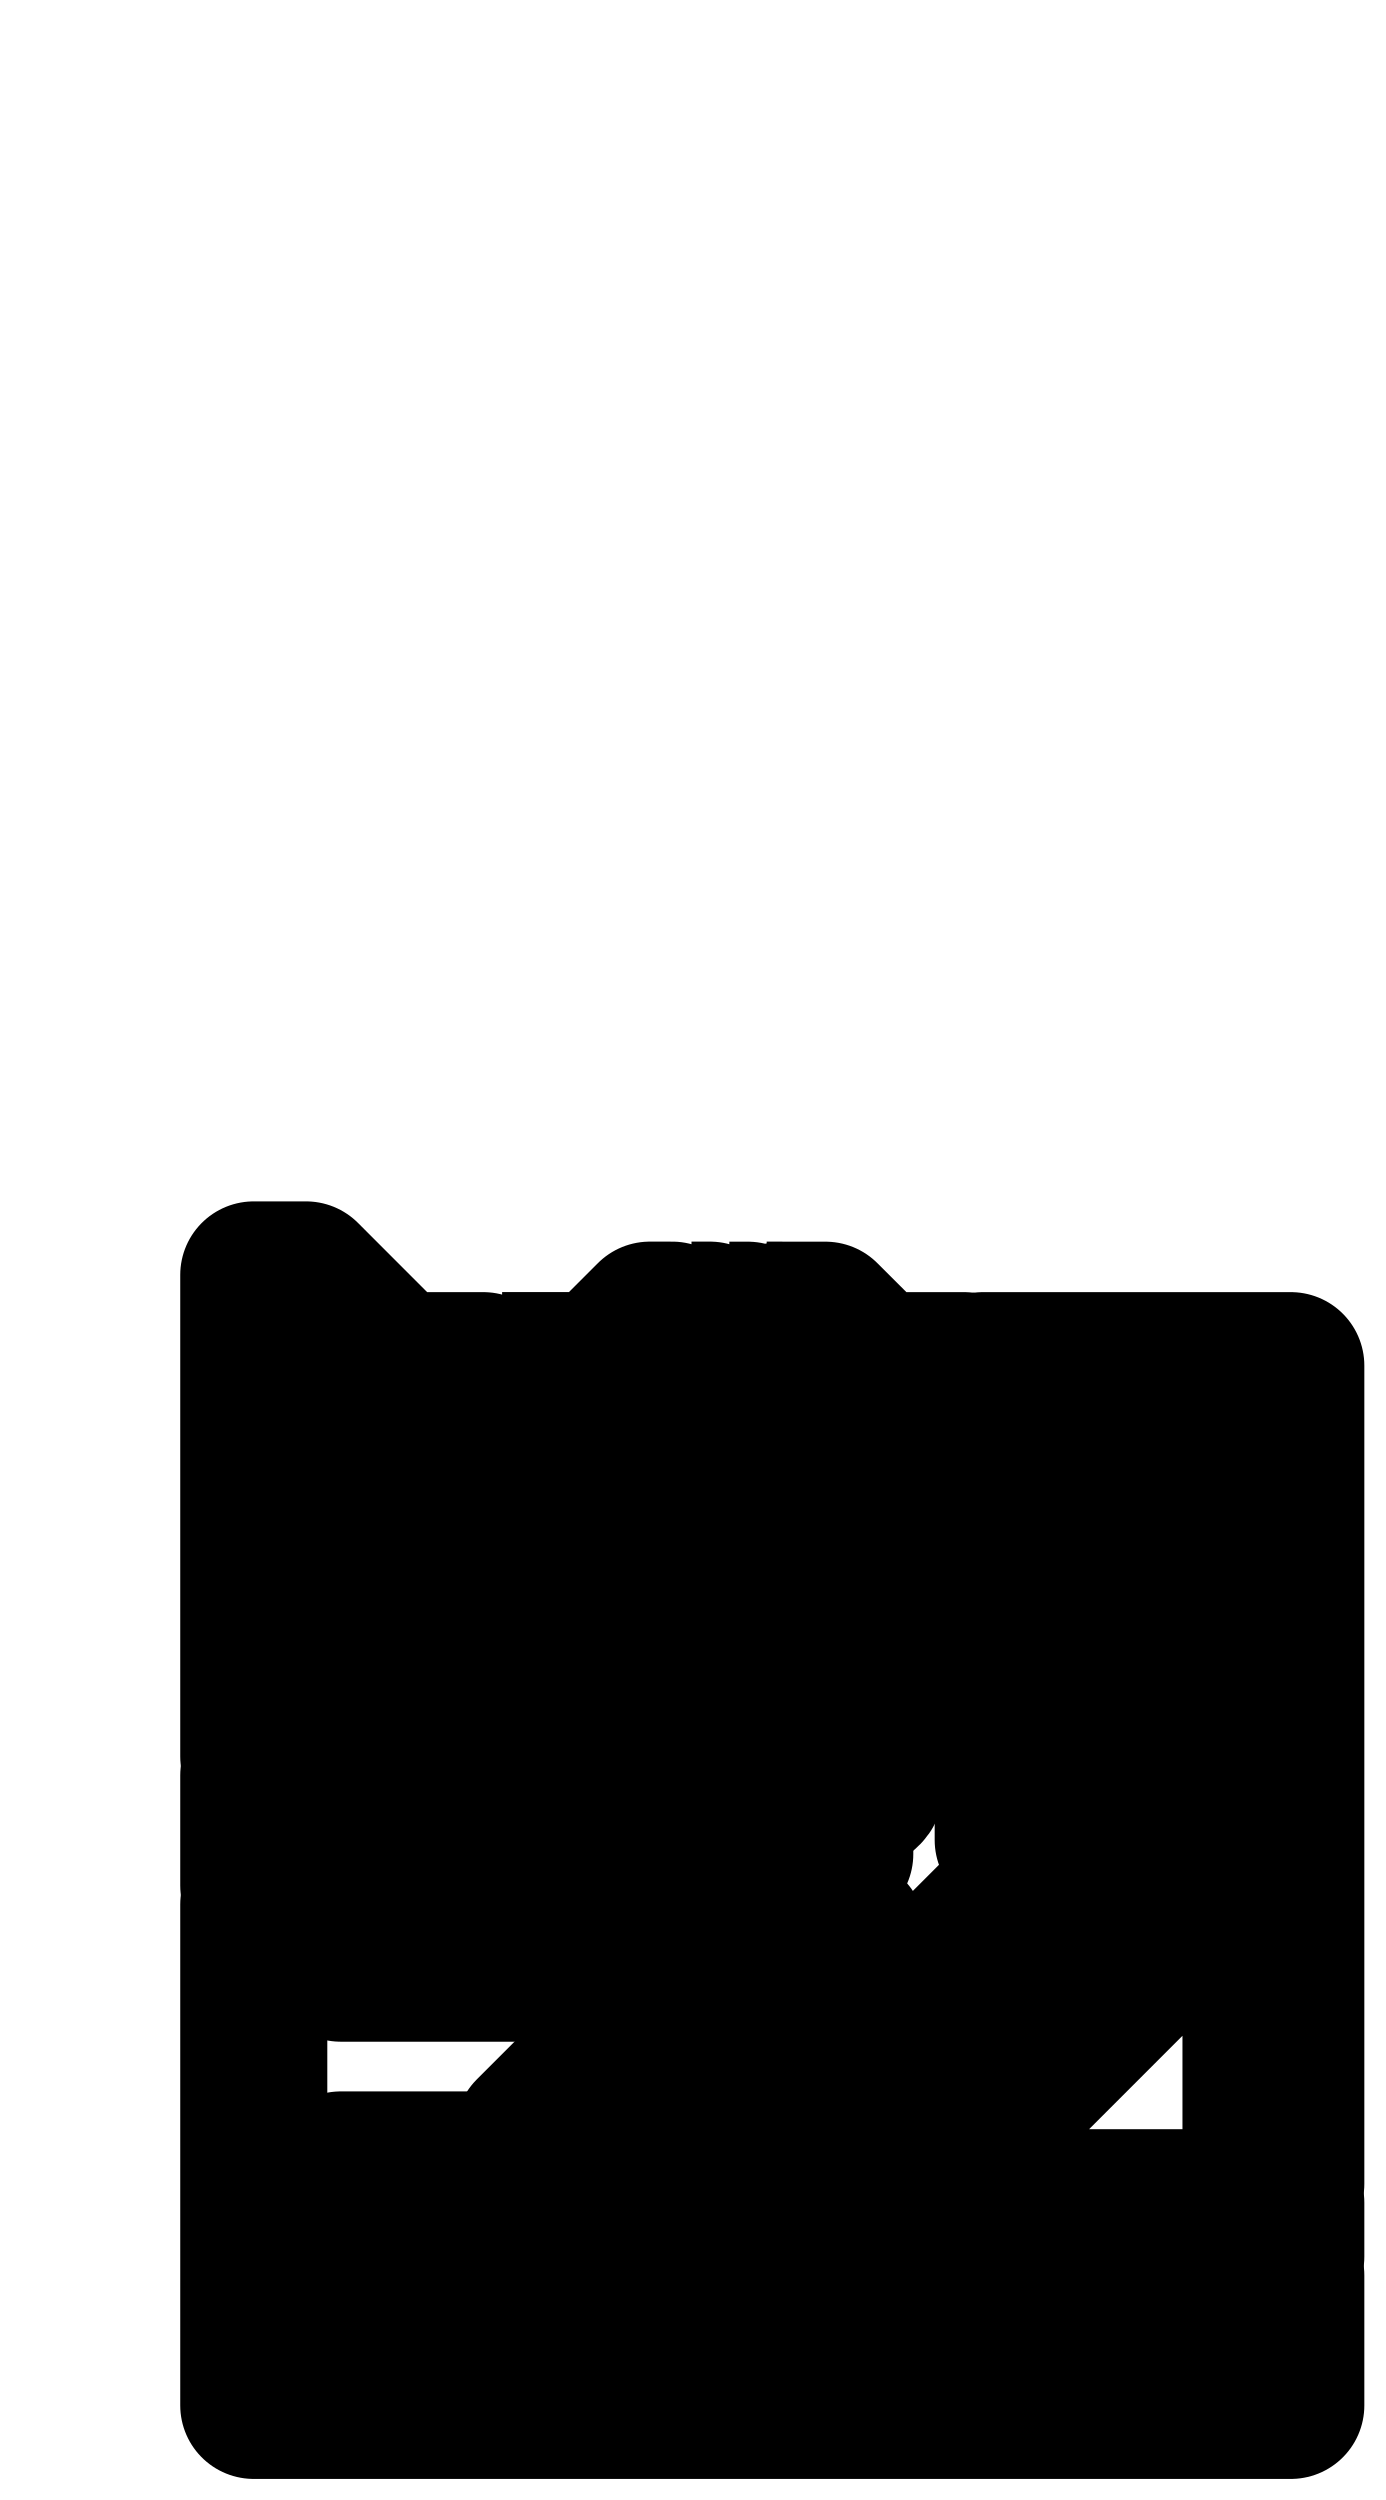
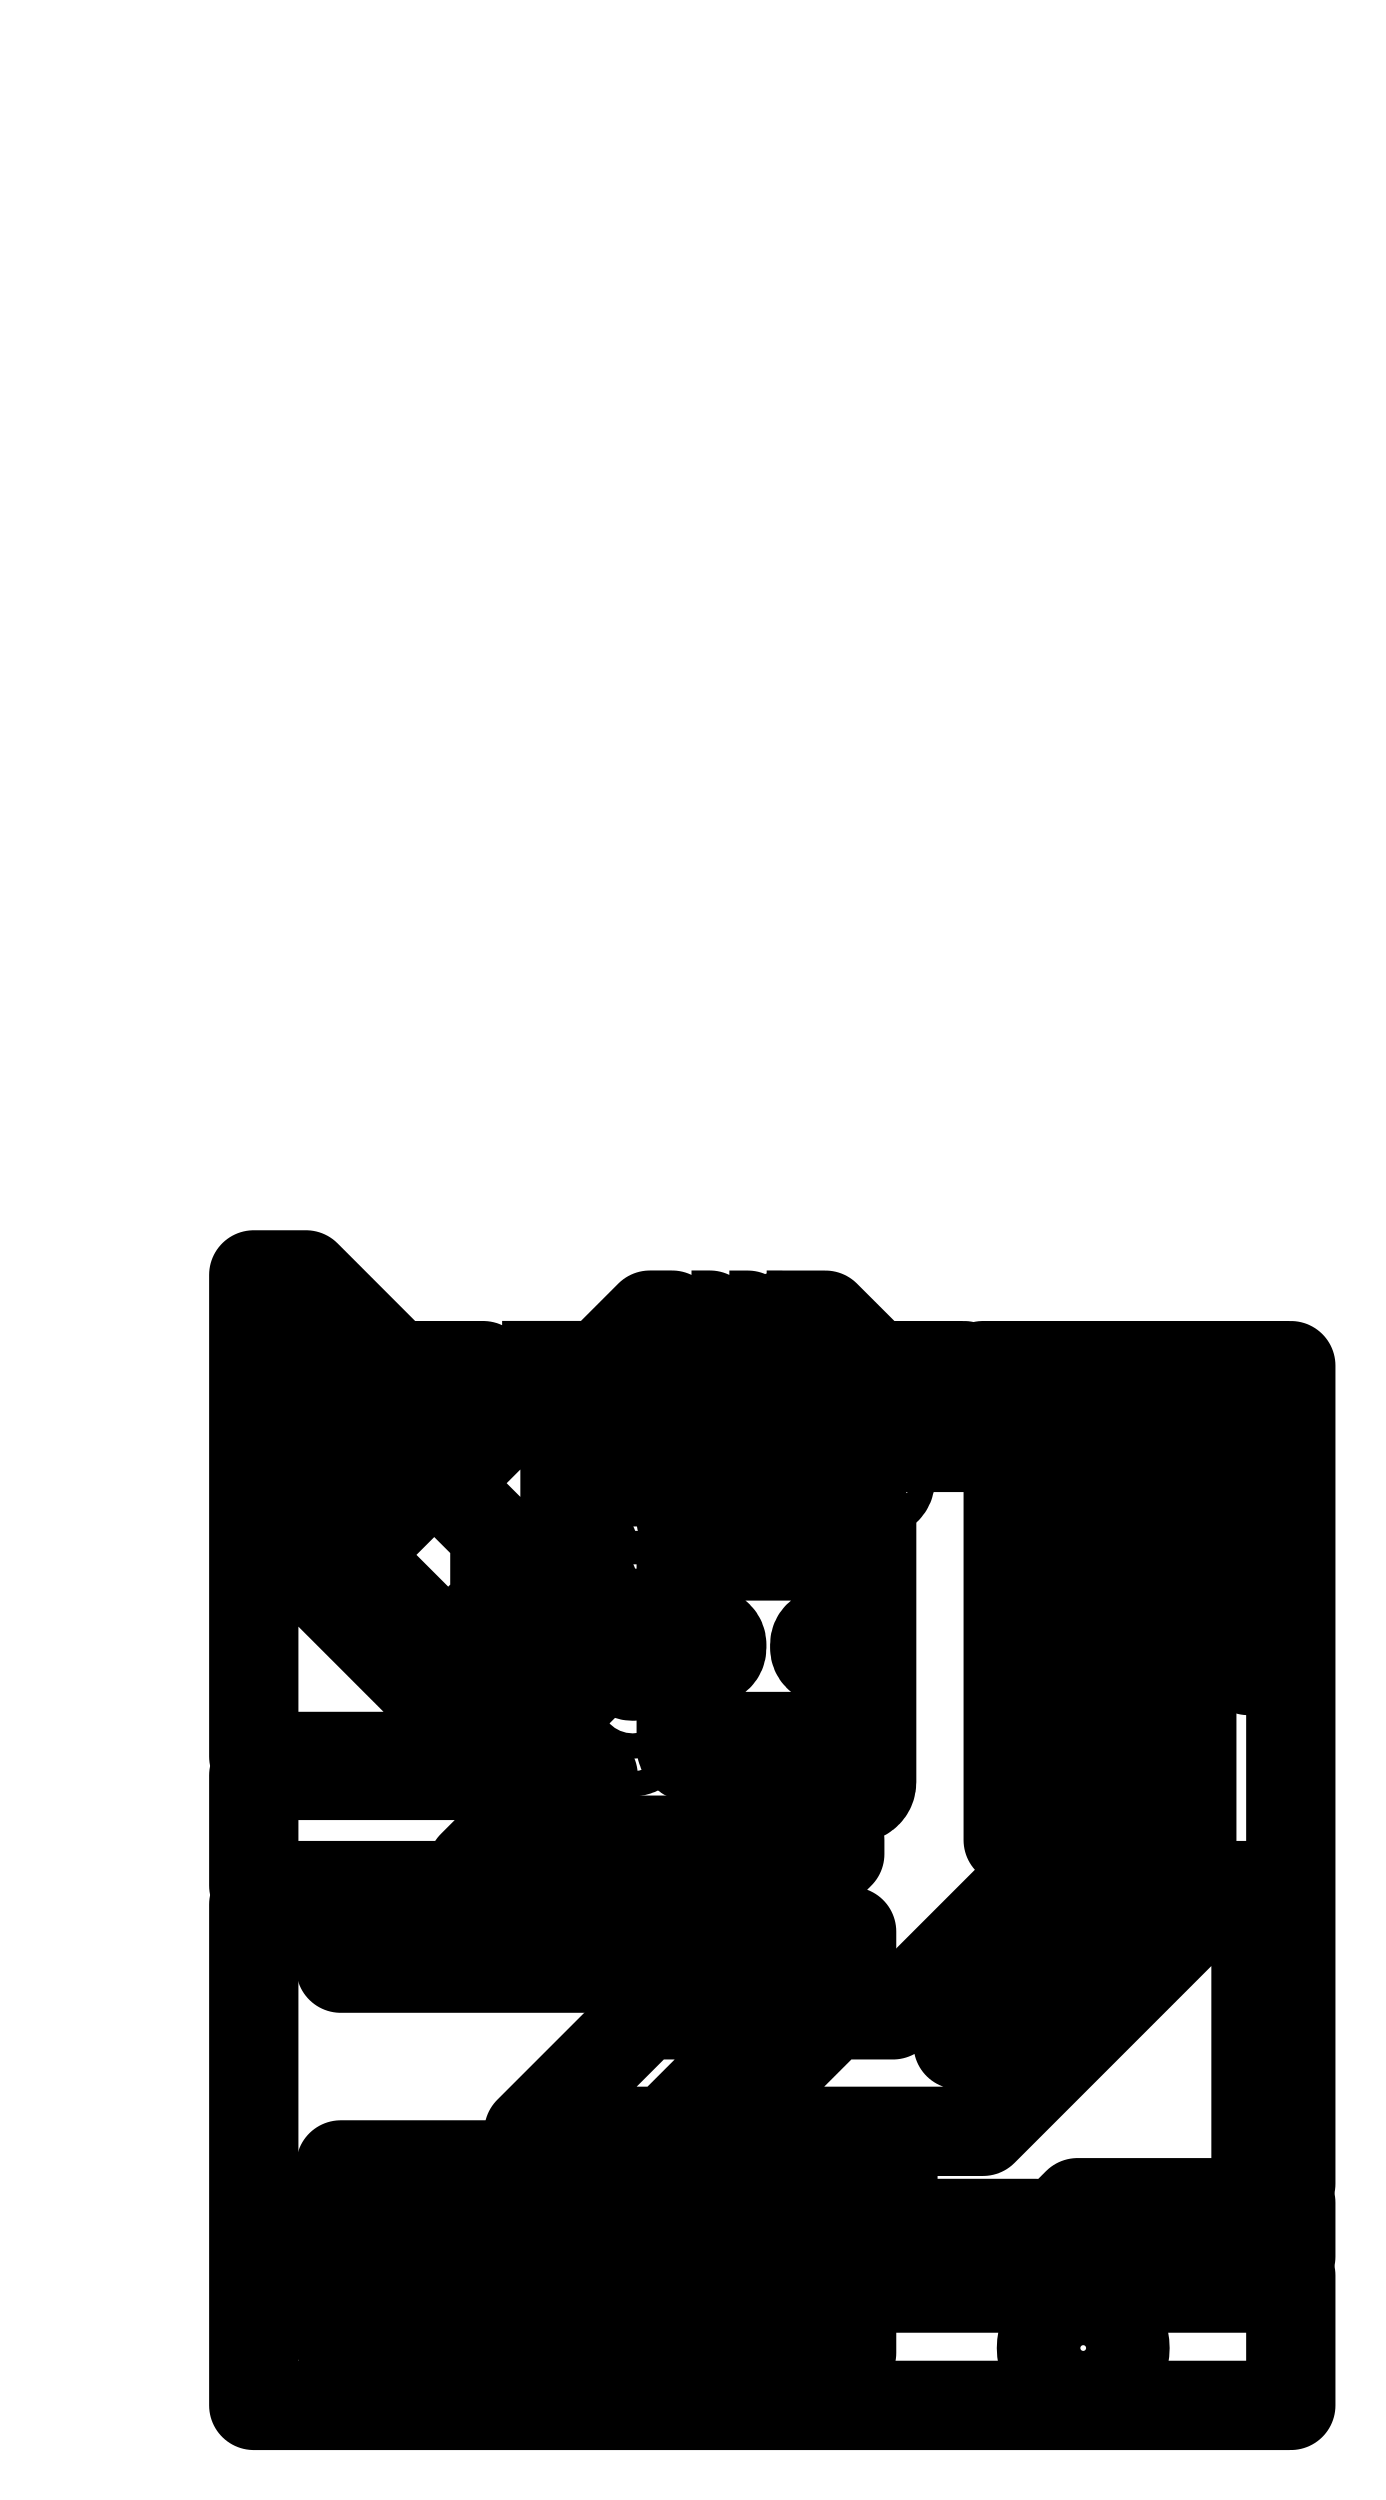
<svg xmlns="http://www.w3.org/2000/svg" viewBox="0 0 219.68 396.42">
-   <g transform="translate(-53.04,-156.22)" stroke-width="23.32">
+   <g transform="translate(-53.04,-156.22)" stroke-width="14.16">
    <g id="Z690-ATX-Motherboard-icon-v1">
      <path id="board 00000132056405230053861860000016042239392162475189 " fill="none" stroke="currentColor" stroke-linecap="round" stroke-linejoin="round" d="m257.72 502.5v-129.73h-48.81" />
      <path id="board 00000158714780269244699210000006943692036089121970 " fill="none" stroke="currentColor" stroke-linecap="round" stroke-linejoin="round" d="m93.28 458.21v79.43h164.44v-20.6" />
      <path id="ram-sticks 00000134964882146014292960000014836808961952876174 " fill="none" stroke="currentColor" stroke-linejoin="round" d="m212.91 375.77h5.27v6.08h-5.27zm7.94 6.08h5.28v-6.08h-5.28zm7.95 0h5.27v-6.08h-5.27zm7.94 0h5.28v-6.08h-5.28zm-23.83 60.08h5.27v-60.08h-5.27zm7.94 0h5.28v-60.08h-5.28zm7.95 0h5.27v-60.08h-5.27zm7.94 0h5.28v-60.07h-5.28zm-23.83 6.07h5.27v-6.07h-5.27zm7.94 0h5.28v-6.08h-5.28zm7.95 0h5.27v-6.08h-5.27zm7.94 0h5.28v-6.08h-5.28z" />
      <path id="vrms" fill="none" stroke="currentColor" stroke-linecap="round" stroke-linejoin="round" d="m155.37 432c0 1.11-0.9 2-2 2-1.11 0-2-0.89-2-2 0-1.1 0.89-2 2-2 1.1 0 2 0.9 2 2zm-2-8c-1.11 0-2 0.9-2 2 0 1.11 0.89 2 2 2 1.1 0 2-0.89 2-2 0-1.1-0.9-2-2-2zm0-6c-1.11 0-2 0.9-2 2 0 1.11 0.89 2 2 2 1.1 0 2-0.89 2-2 0-1.1-0.9-2-2-2zm0-6c-1.11 0-2 0.9-2 2 0 1.11 0.89 2 2 2 1.1 0 2-0.89 2-2 0-1.1-0.9-2-2-2zm0-6c-1.11 0-2 0.9-2 2 0 1.11 0.89 2 2 2 1.1 0 2-0.89 2-2 0-1.1-0.9-2-2-2zm0-6c-1.11 0-2 0.9-2 2 0 1.11 0.89 2 2 2 1.1 0 2-0.89 2-2 0-1.1-0.9-2-2-2zm8.83-7.02c-1.1 0-2-0.9-2-2 0-1.11 0.9-2 2-2 1.11 0 2 0.89 2 2 0 1.1-0.89 2-2 2zm8-2c0-1.11-0.89-2-2-2-1.1 0-2 0.89-2 2 0 1.1 0.9 2 2 2 1.11 0 2-0.9 2-2zm6 0c0-1.11-0.89-2-2-2-1.1 0-2 0.89-2 2 0 1.1 0.9 2 2 2 1.11 0 2-0.9 2-2zm6 0c0-1.11-0.89-2-2-2-1.1 0-2 0.89-2 2 0 1.1 0.9 2 2 2 1.11 0 2-0.9 2-2zm6 0c0-1.11-0.89-2-2-2-1.1 0-2 0.89-2 2 0 1.1 0.9 2 2 2 1.11 0 2-0.9 2-2zm6 0c0-1.11-0.89-2-2-2-1.1 0-2 0.89-2 2 0 1.1 0.9 2 2 2 1.11 0 2-0.9 2-2z" />
      <g id="cpu 00000063626659974805932800000013054595645885887894 ">
        <g id="smd-pads">
          <g id="smd-pads 00000051348532081086325120000006619258090067211691 ">
            <path id="&lt;Compound Path&gt;" fill="none" d="m179.37 410.4c-0.46 0-0.83 0.38-0.83 0.84 0 0.46 0.37 0.84 0.83 0.84 0.47 0 0.84-0.38 0.84-0.84 0-0.46-0.37-0.84-0.84-0.84zm-3.01 0c-0.46 0-0.83 0.38-0.83 0.84 0 0.46 0.37 0.84 0.83 0.84 0.47 0 0.84-0.38 0.84-0.84 0-0.46-0.37-0.84-0.84-0.84zm-3.01 0c-0.46 0-0.83 0.38-0.83 0.84 0 0.46 0.37 0.84 0.83 0.84 0.47 0 0.84-0.38 0.84-0.84 0-0.46-0.37-0.84-0.84-0.84zm-3.01 0c-0.46 0-0.83 0.38-0.83 0.84 0 0.46 0.37 0.84 0.83 0.84 0.47 0 0.84-0.38 0.84-0.84 0-0.46-0.37-0.84-0.84-0.84zm9.03 3.01c-0.46 0-0.83 0.38-0.83 0.84 0 0.46 0.37 0.84 0.83 0.84 0.47 0 0.84-0.38 0.84-0.84 0-0.46-0.37-0.84-0.84-0.84zm-3.01 0c-0.46 0-0.83 0.38-0.83 0.84 0 0.46 0.37 0.84 0.83 0.84 0.47 0 0.84-0.38 0.84-0.84 0-0.46-0.37-0.84-0.84-0.84zm-3.01 0c-0.46 0-0.83 0.38-0.83 0.84 0 0.46 0.37 0.84 0.83 0.84 0.47 0 0.84-0.38 0.84-0.84 0-0.46-0.37-0.84-0.84-0.84zm-3.01 0c-0.46 0-0.83 0.38-0.83 0.84 0 0.46 0.37 0.84 0.83 0.84 0.47 0 0.84-0.38 0.84-0.84 0-0.46-0.37-0.84-0.84-0.84zm9.03 3.01c-0.46 0-0.83 0.38-0.83 0.84 0 0.46 0.37 0.84 0.83 0.84 0.47 0 0.84-0.38 0.84-0.84 0-0.46-0.37-0.84-0.84-0.84zm-3.01 0c-0.46 0-0.83 0.38-0.83 0.84 0 0.46 0.37 0.84 0.83 0.84 0.47 0 0.84-0.38 0.84-0.84 0-0.46-0.37-0.84-0.84-0.84zm-3.01 0c-0.46 0-0.83 0.38-0.83 0.84 0 0.46 0.37 0.84 0.83 0.84 0.47 0 0.84-0.38 0.84-0.84 0-0.46-0.37-0.84-0.84-0.84zm-3.01 0c-0.46 0-0.83 0.38-0.83 0.84 0 0.46 0.37 0.84 0.83 0.84 0.47 0 0.84-0.38 0.84-0.84 0-0.46-0.37-0.84-0.84-0.84zm9.03 3.01c-0.46 0-0.83 0.38-0.83 0.84 0 0.46 0.37 0.84 0.83 0.84 0.47 0 0.84-0.38 0.84-0.84 0-0.46-0.37-0.84-0.84-0.84zm-3.01 0c-0.46 0-0.83 0.38-0.83 0.84 0 0.46 0.37 0.84 0.83 0.84 0.47 0 0.84-0.38 0.84-0.84 0-0.46-0.37-0.84-0.84-0.84zm-3.01 0c-0.46 0-0.83 0.38-0.83 0.84 0 0.46 0.37 0.84 0.83 0.84 0.47 0 0.84-0.38 0.84-0.84 0-0.46-0.37-0.84-0.84-0.84zm-3.01 0c-0.46 0-0.83 0.38-0.83 0.84 0 0.46 0.37 0.84 0.83 0.84 0.47 0 0.84-0.38 0.84-0.84 0-0.46-0.37-0.84-0.84-0.84zm9.03 3.01c-0.46 0-0.83 0.38-0.83 0.84 0 0.46 0.37 0.84 0.83 0.84 0.47 0 0.84-0.38 0.84-0.84 0-0.46-0.37-0.84-0.84-0.84zm-3.01 0c-0.46 0-0.83 0.38-0.83 0.84 0 0.46 0.37 0.84 0.83 0.84 0.47 0 0.84-0.38 0.84-0.84 0-0.46-0.37-0.84-0.84-0.84zm-3.01 0c-0.46 0-0.83 0.38-0.83 0.84 0 0.46 0.37 0.84 0.83 0.84 0.47 0 0.84-0.38 0.84-0.84 0-0.46-0.37-0.84-0.84-0.84zm-3.01 0c-0.46 0-0.83 0.38-0.83 0.84 0 0.46 0.37 0.84 0.83 0.84 0.47 0 0.84-0.38 0.84-0.84 0-0.46-0.37-0.84-0.84-0.84z" />
          </g>
        </g>
        <path id="cpu-plate" fill="none" stroke="currentColor" stroke-linecap="round" stroke-linejoin="round" d="m185.06 438.68l1.92 1.91c1.58 1.59 4.28 0.47 4.28-1.77v-41.49h-30.2m25.93 2.29h-24.26c-0.92 0-1.67 0.75-1.67 1.68v31.92c0 0.93 0.75 1.68 1.67 1.68h4.19v2.66c0 0.69 0.56 1.25 1.25 1.25 0.69 0 1.25-0.56 1.25-1.25v-2.66h4.18v2.66c0 0.69 0.57 1.25 1.26 1.25 0.69 0 1.25-0.56 1.25-1.25v-2.66h4.18v2.66c0 0.69 0.56 1.25 1.26 1.25 0.69 0 1.25-0.56 1.25-1.25v-2.66h4.19c0.92 0 1.67-0.75 1.67-1.68v-31.92c0-0.93-0.75-1.68-1.67-1.68zm-2.89 19.8c1.08 0 1.96 0.88 1.96 1.96v5.88c0 2.39-1.93 4.32-4.31 4.32h-13.78c-2.39 0-4.32-1.93-4.32-4.32v-5.88c0-1.08 0.88-1.96 1.97-1.96 1.03 0 1.87-0.84 1.87-1.87v-0.58c0-1.03-0.84-1.87-1.87-1.87-1.09 0-1.97-0.88-1.97-1.96v-5.88c0-2.39 1.93-4.32 4.32-4.32h13.78c2.38 0 4.31 1.93 4.31 4.32v5.88c0 1.08-0.88 1.96-1.96 1.96-1.03 0-1.87 0.84-1.87 1.87v0.58c0 1.03 0.84 1.87 1.87 1.87z" />
      </g>
      <path id="pcie-slot" fill="none" stroke="currentColor" stroke-linecap="round" stroke-linejoin="round" d="m178.08 468.31h-71v-4.8h71zm2 0l1 1h7v-6.8h-7l-1 1" />
      <path id="pcie-slot 00000010273123009185478460000007527861523563074949 " fill="none" stroke="currentColor" stroke-linecap="round" stroke-linejoin="round" d="m178.08 504.31h-71v-4.8h71zm2 0l1 1h7v-6.8h-7l-1 1" />
      <path id="pcie-slot 00000165921211816546348530000010461352055606617236 " fill="none" stroke="currentColor" stroke-linecap="round" stroke-linejoin="round" d="m178.08 528.31h-71v-4.8h71zm2 0l1 1h7v-6.8h-7l-1 1" />
      <g id="heatsinks 00000091003370995052296050000012460351661736136344 ">
        <path id="heatsink 00000136371680320875317880000006073128912410048428 " fill="none" stroke="currentColor" stroke-linejoin="round" d="m142.63 410.37l-24.36 24.37h-24.99v-76.36h8.28l14.38 14.39h13.73l12.96 12.97zm4.46-12.1v-6.08l-4.46-4.46m2-2h64.28v-9.96l-3-3h-13.97l-8.01-8h-6.82l20.96 20.96m-29.38-20.96h2.93l8 8m-57.18 57.79h16.18l8.47-8.48v-8.74l-1.68-1.68m0-6l1.68 1.68v2.93m-1.68-10.61l1.68 1.68v2.93m-22.98 13.55l7.4-7.39v-10.88l-32.64-32.64v25.67zm0.49 10.57l-31.32-31.33m38.02-3.57l-27.39-27.39m0 15.19l15.33 15.32m-15.33-9.32l15.33 15.32m48.37-29.85l-7.99-8h-3.53l-8 8h-15.43m30.03-8h2.93l7.99 8m31.29 12.97l-12.96-12.97m-14.84-8h-2.49m-26.52 8h37.01" />
        <path id="heatsink 00000128479453870989812790000001933845800594344849 " fill="none" stroke="currentColor" stroke-linecap="round" stroke-linejoin="round" d="m127.97 455.21h-34.69v-17.47h53.81v10.27m-19.12 7.2h53.23c1.96-1.95 3.05-3.05 5-5v-2.2h-54.23c-1.56 1.56-2.44 2.44-4 4z" />
        <path id="heatsink 00000158022784246800590380000012205013244971234720 " fill="none" stroke="currentColor" stroke-linecap="round" stroke-linejoin="round" d="m194.63 494.18v14.61m57.57-3.29v-50.29h-4.38m-34.64 61.03l10.73-10.74h33.81v8.54c-1.96 1.95-3.05 3.04-5 5h-148.8v-7.25c1.17-1.18 1.83-1.83 3-3h110.71m-86.33 0l-10.25 10.25m16.25-10.25l-10.25 10.25m120.77-63.78l-38.91 38.92h-72.01l18.47-18.47h39.26l20.68-20.68zm-70.71 20.45l-18.47 18.47m26.47-18.47l-18.47 18.47m62.27-32.15l-18.4 18.39h-5.54l18.52-18.51z" />
      </g>
      <path id="other-bits" fill="none" stroke="currentColor" stroke-linecap="round" stroke-linejoin="round" d="m255.24 399.66h-4.27v-23.89h4.27zm0 8.35h-4.27v13.1h4.27zm-30.43 113.91c-3.66 0-6.63 2.97-6.63 6.63 0 3.65 2.97 6.62 6.63 6.62 3.66 0 6.62-2.97 6.62-6.62 0-3.66-2.96-6.63-6.62-6.63z" />
    </g>
  </g>
</svg>
